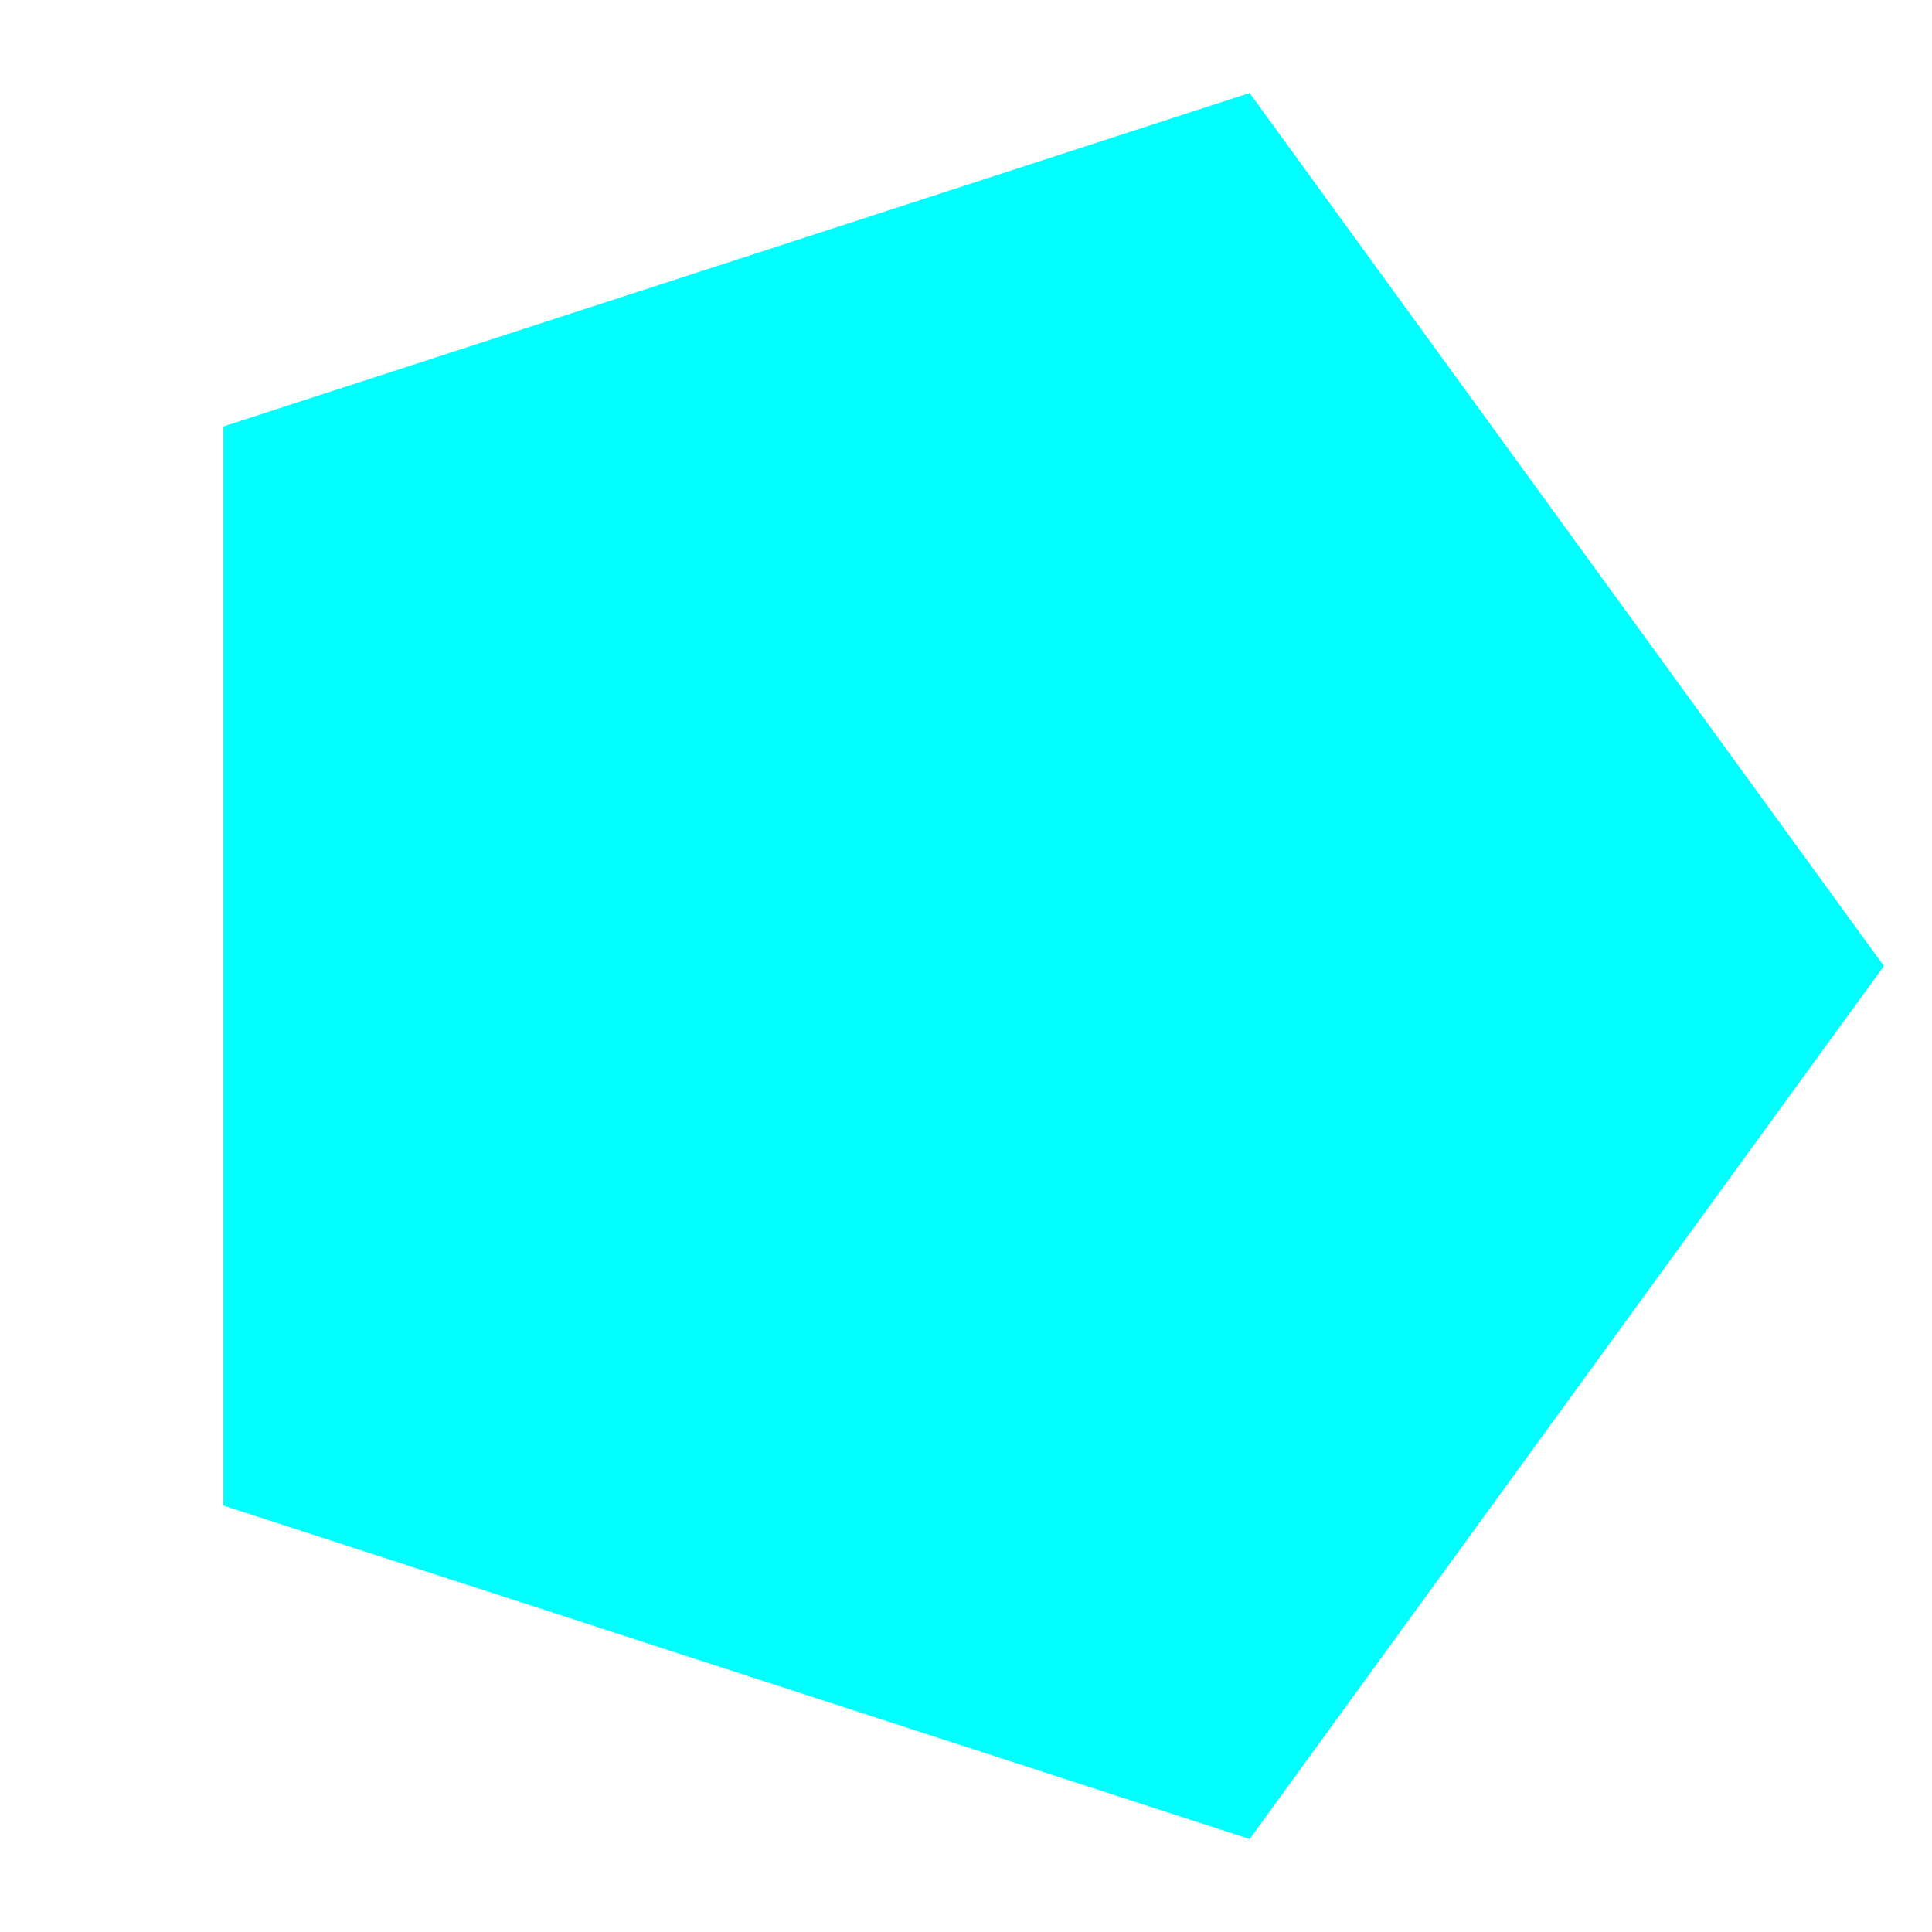
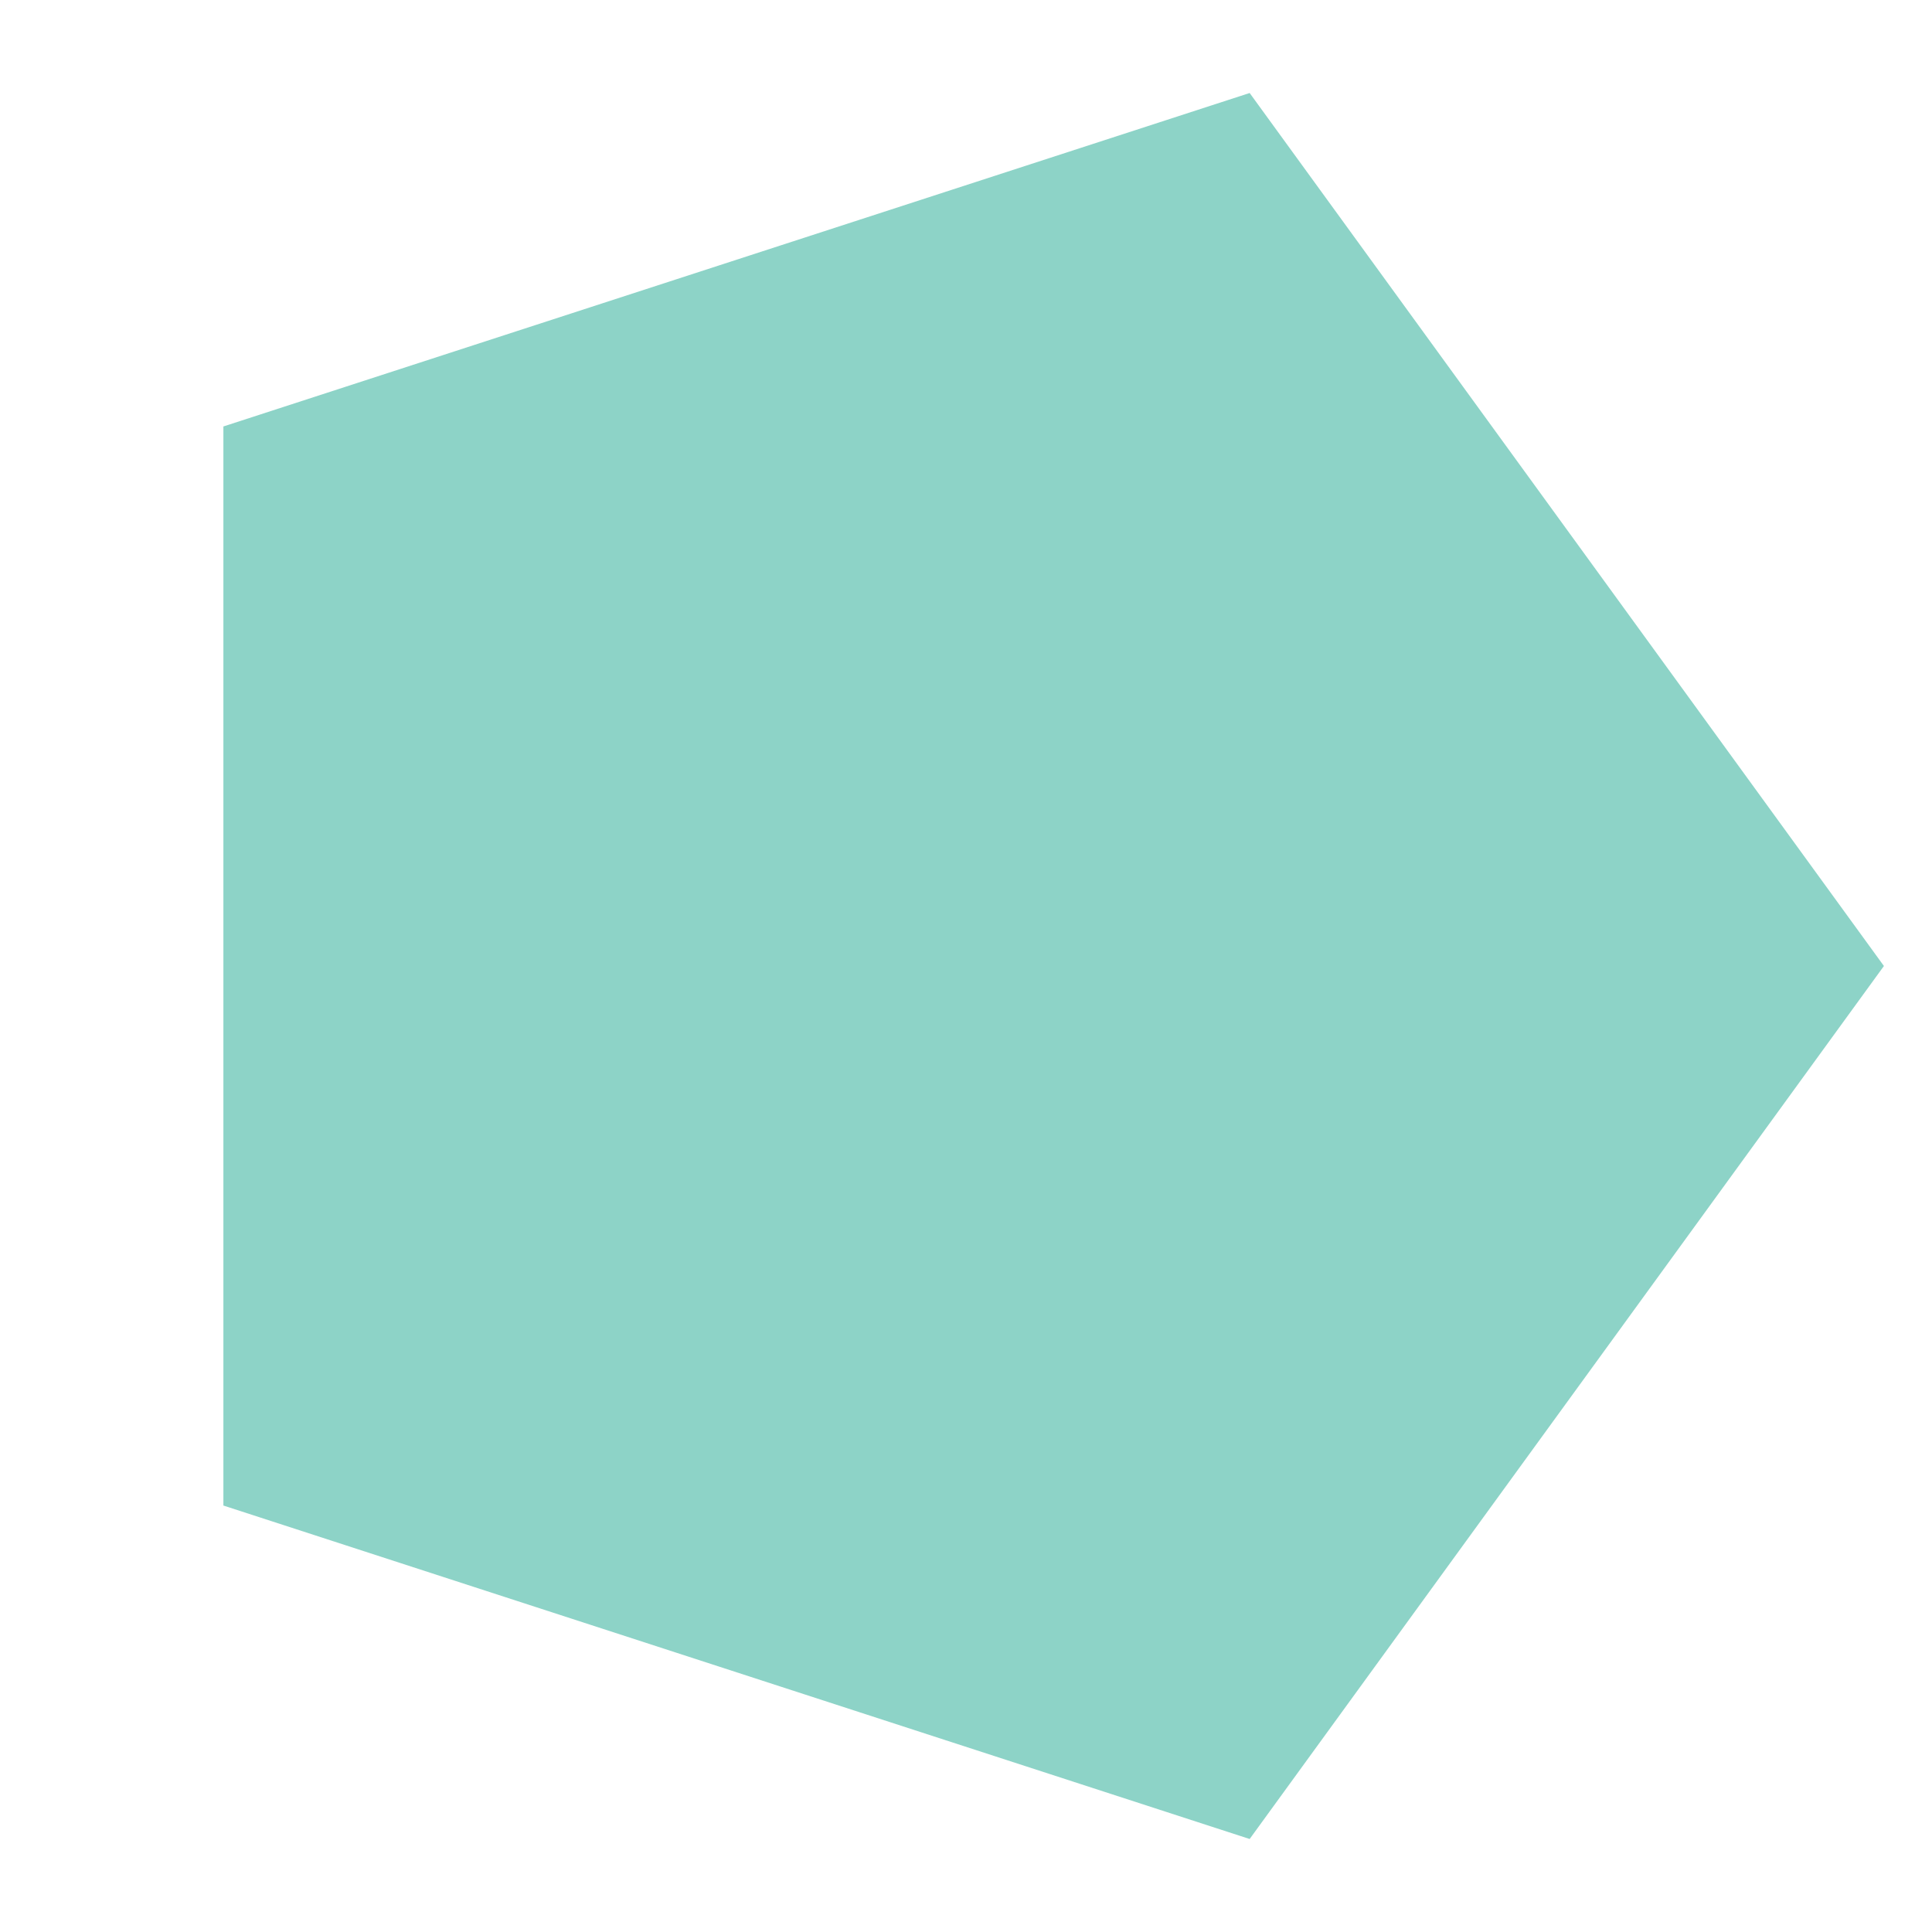
<svg xmlns="http://www.w3.org/2000/svg" version="1.1" viewBox="-800 -800 1600 1600" height="999" width="999">
-   <path fill="cyan" stroke="cyan" stroke-width="10" d="m754,0 L233,717.1  -610,443.19 -610,-443.19  233,-717.1 z" />
+   <path fill="#8dd3c7" stroke="#8dd3c7" stroke-width="10" d="m754,0 L233,717.1  -610,443.19 -610,-443.19  233,-717.1 z" />
</svg>
